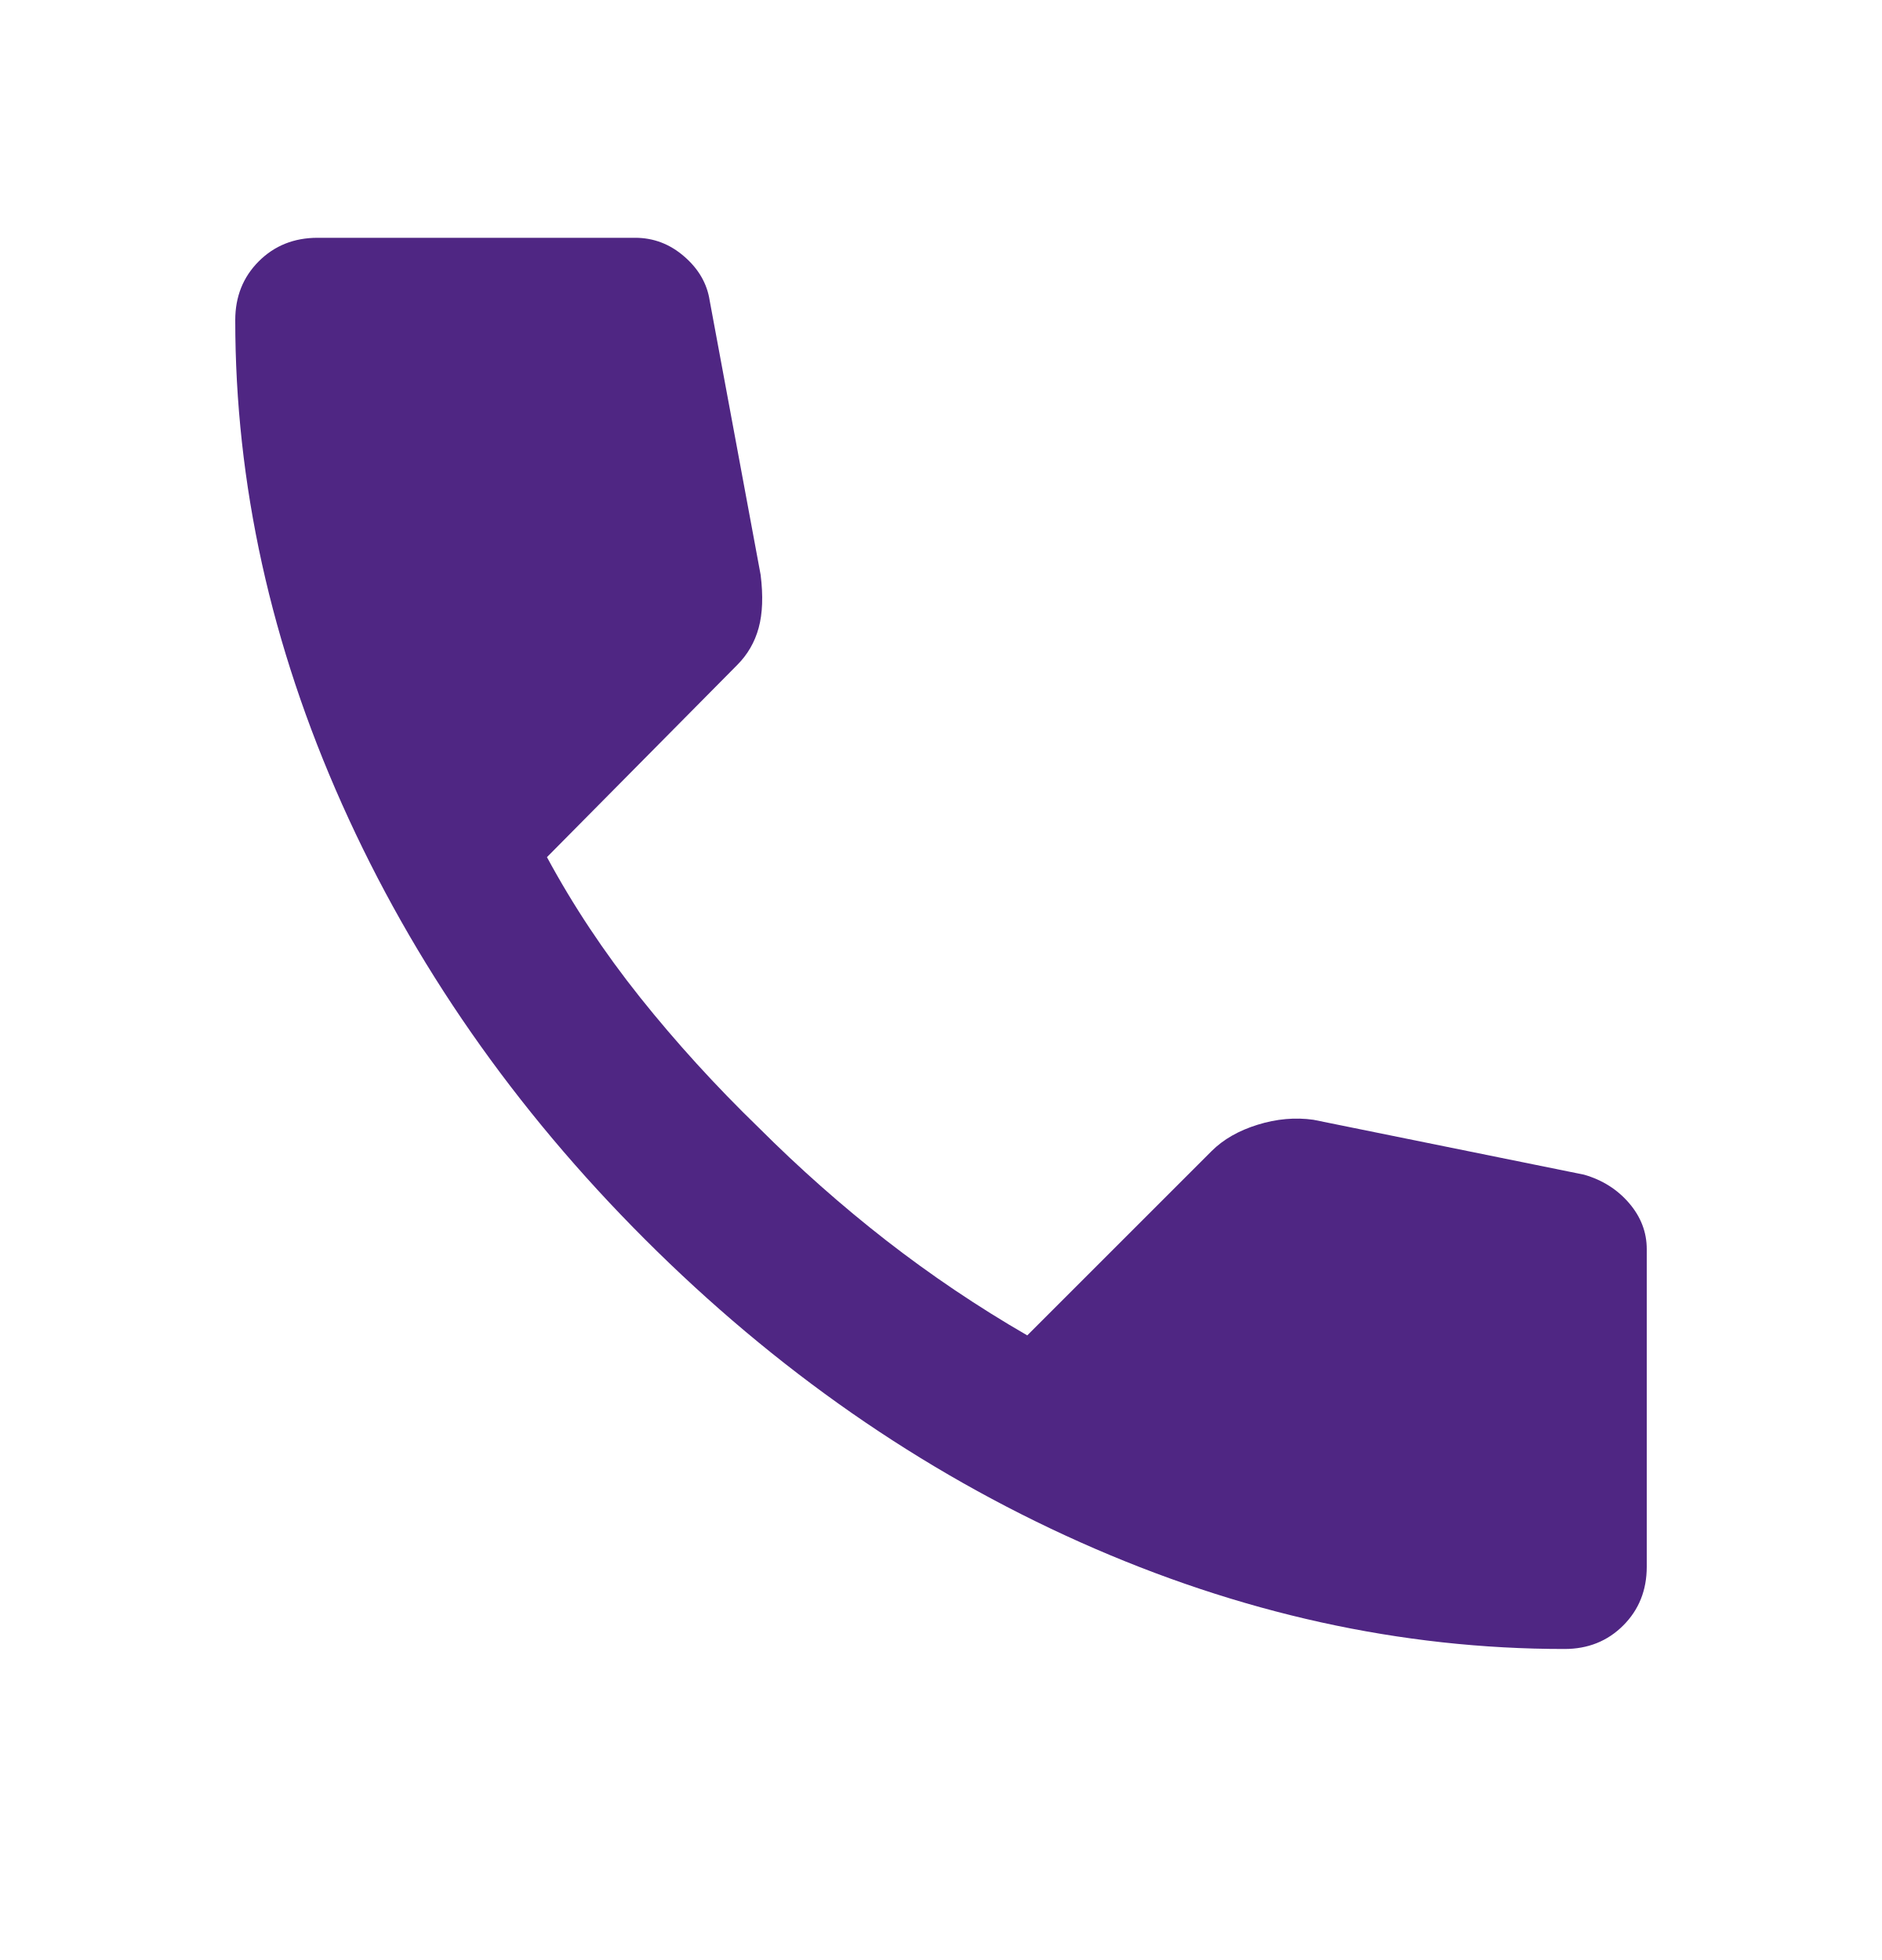
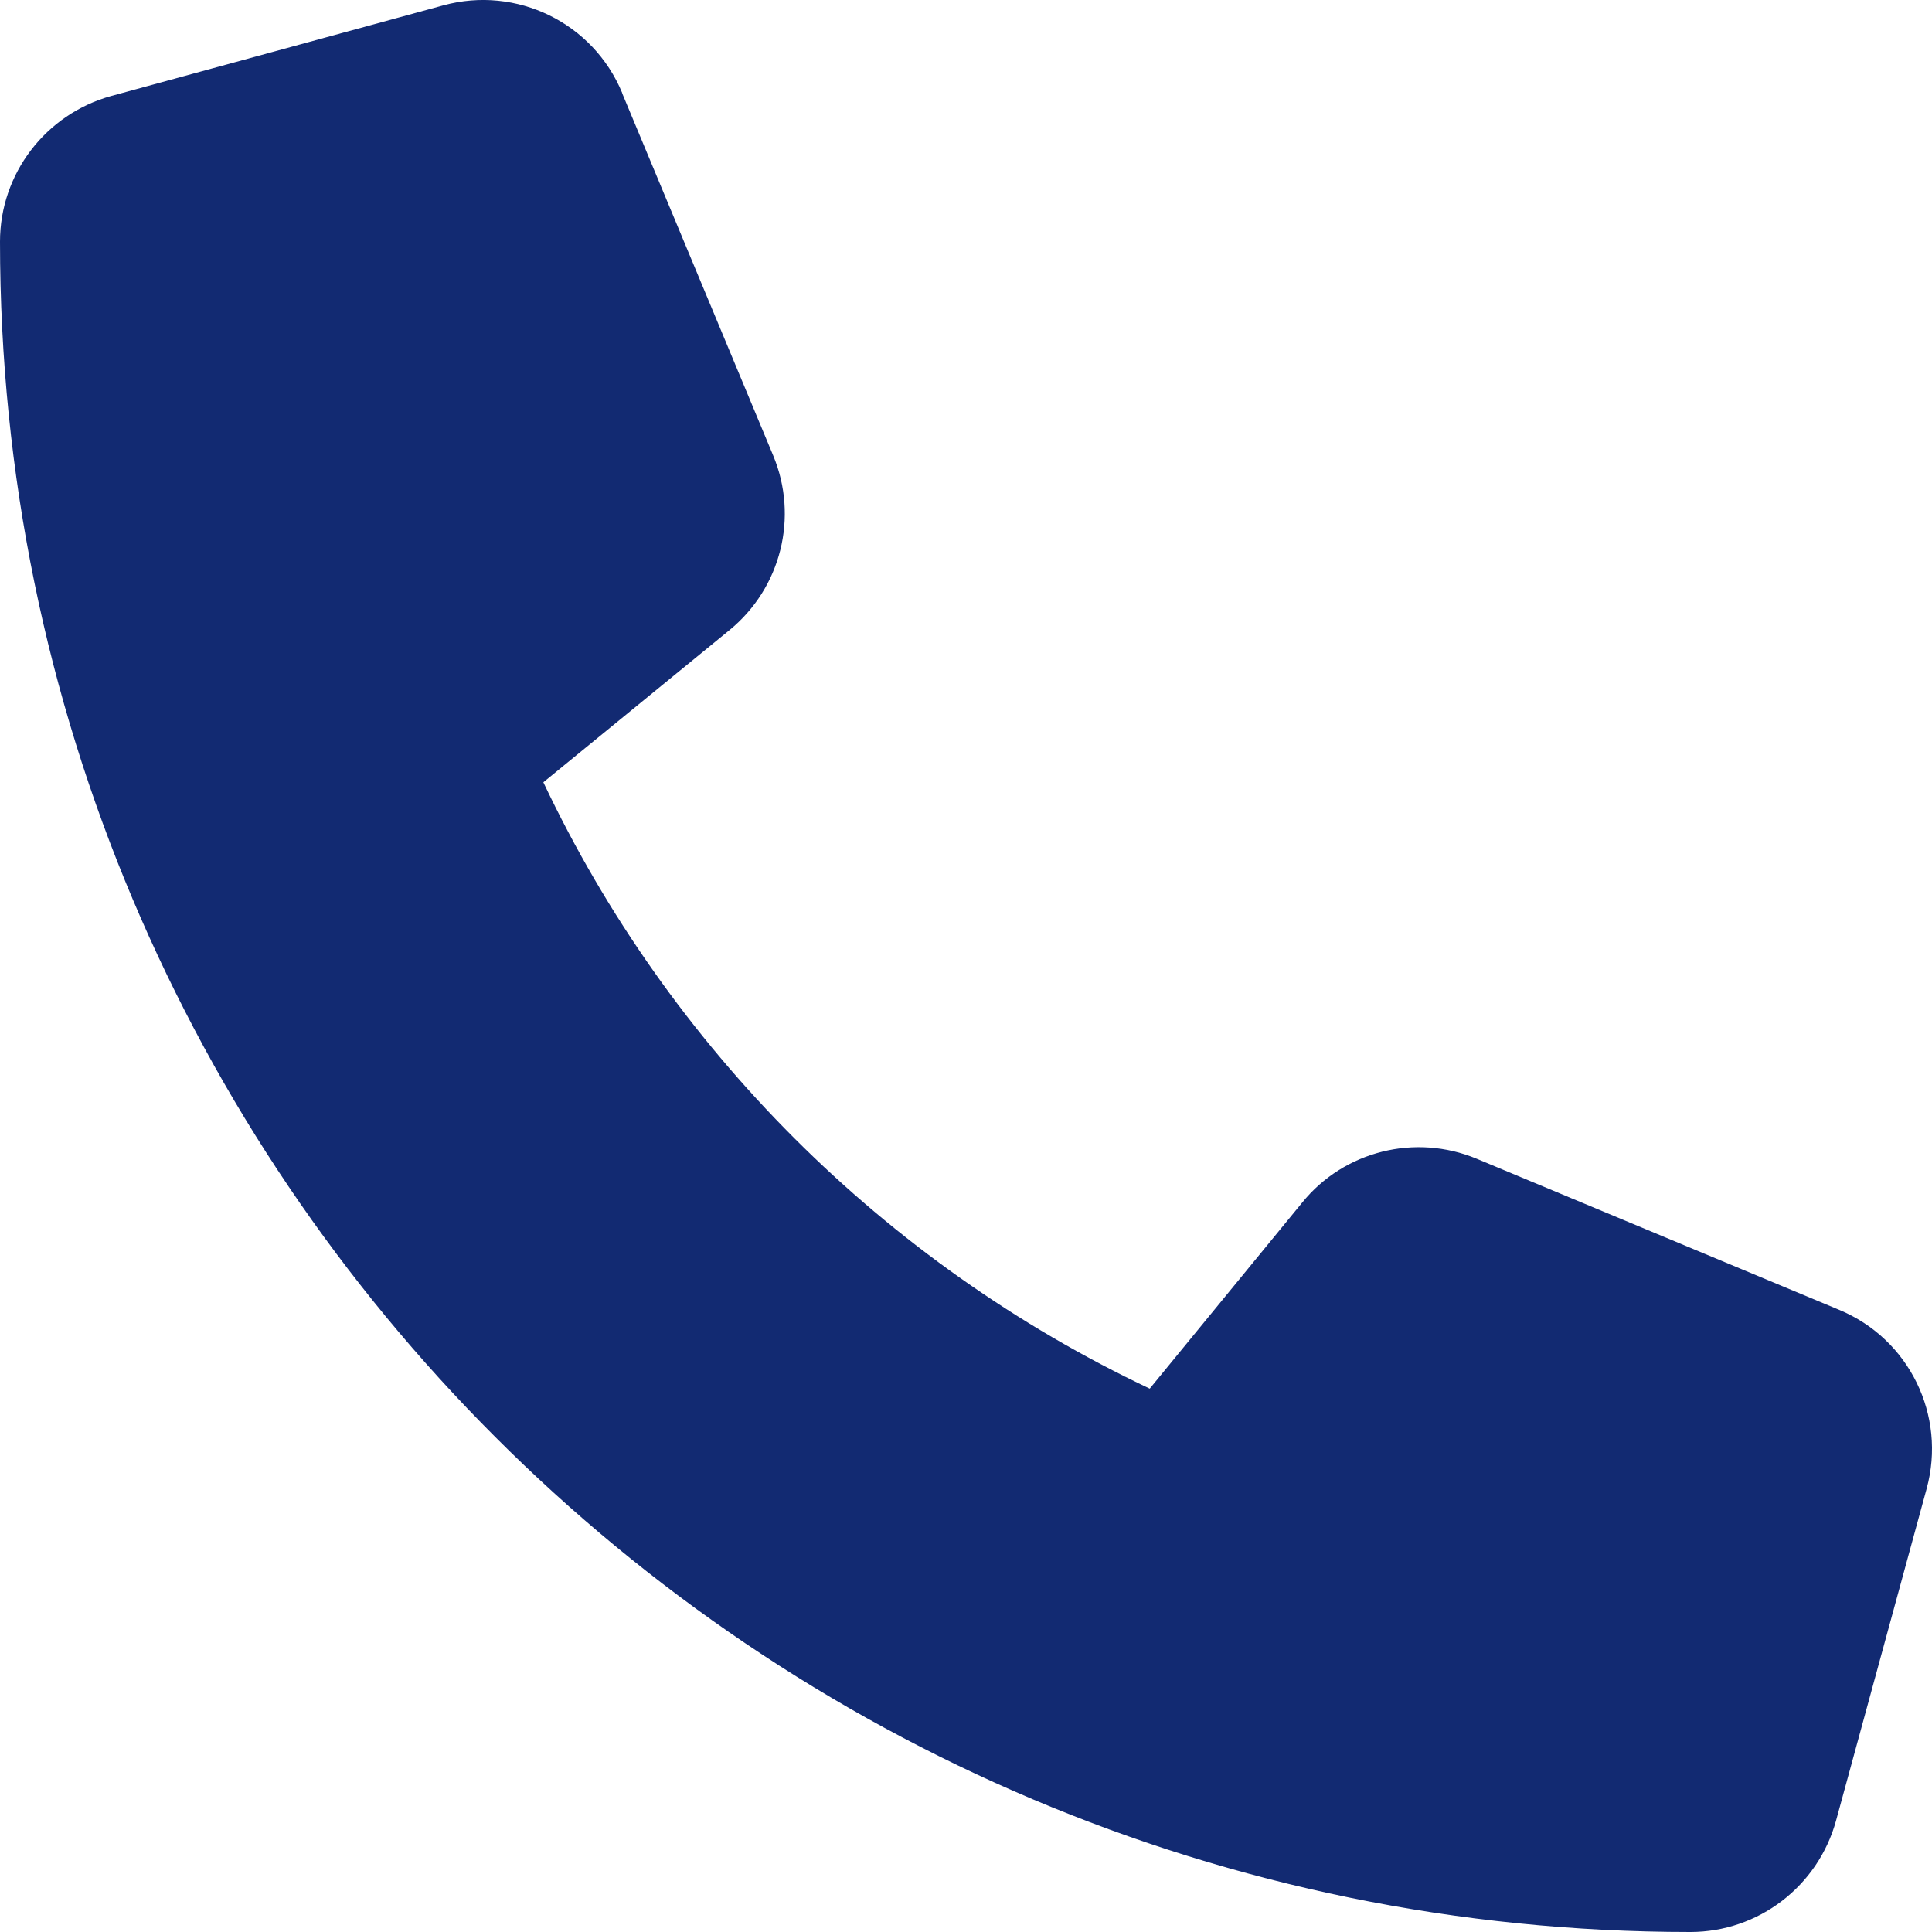
- <svg xmlns="http://www.w3.org/2000/svg" width="24" height="25" viewBox="0 0 24 25" fill="none">
-   <g id="call">
-     <mask id="mask0_715_343" style="mask-type:alpha" maskUnits="userSpaceOnUse" x="0" y="0" width="24" height="25">
-       <rect id="Bounding box" y="0.033" width="24" height="24" fill="#D9D9D9" />
-     </mask>
-     <g mask="url(#mask0_715_343)">
-       <path id="call_2" d="M19.95 21.033C17.867 21.033 15.808 20.579 13.775 19.671C11.742 18.762 9.892 17.475 8.225 15.808C6.558 14.142 5.271 12.292 4.362 10.258C3.454 8.225 3 6.167 3 4.083C3 3.783 3.1 3.533 3.3 3.333C3.5 3.133 3.75 3.033 4.05 3.033H8.1C8.333 3.033 8.542 3.112 8.725 3.271C8.908 3.429 9.017 3.617 9.05 3.833L9.7 7.333C9.733 7.6 9.725 7.825 9.675 8.008C9.625 8.192 9.533 8.35 9.4 8.483L6.975 10.933C7.308 11.55 7.704 12.146 8.162 12.721C8.621 13.296 9.125 13.85 9.675 14.383C10.192 14.9 10.733 15.379 11.3 15.821C11.867 16.262 12.467 16.667 13.1 17.033L15.45 14.683C15.6 14.533 15.796 14.421 16.038 14.346C16.279 14.271 16.517 14.25 16.75 14.283L20.2 14.983C20.433 15.05 20.625 15.171 20.775 15.346C20.925 15.521 21 15.717 21 15.933V19.983C21 20.283 20.9 20.533 20.7 20.733C20.5 20.933 20.25 21.033 19.95 21.033Z" fill="#4F2683" />
-     </g>
-   </g>
+ <svg xmlns="http://www.w3.org/2000/svg" width="21" height="21" viewBox="0 0 21 21" fill="none">
+   <path id="Primary" d="M6.763 1.01C6.447 0.247 5.615 -0.159 4.819 0.058L1.21 1.043C0.496 1.24 0 1.888 0 2.626C0 12.773 8.227 21 18.374 21C19.112 21 19.761 20.504 19.957 19.79L20.942 16.181C21.159 15.385 20.753 14.553 19.99 14.237L16.053 12.596C15.384 12.317 14.609 12.51 14.154 13.072L12.497 15.094C9.61 13.728 7.272 11.39 5.906 8.503L7.928 6.85C8.49 6.391 8.683 5.62 8.404 4.951L6.763 1.014V1.01Z" fill="#122A72" />
</svg>
